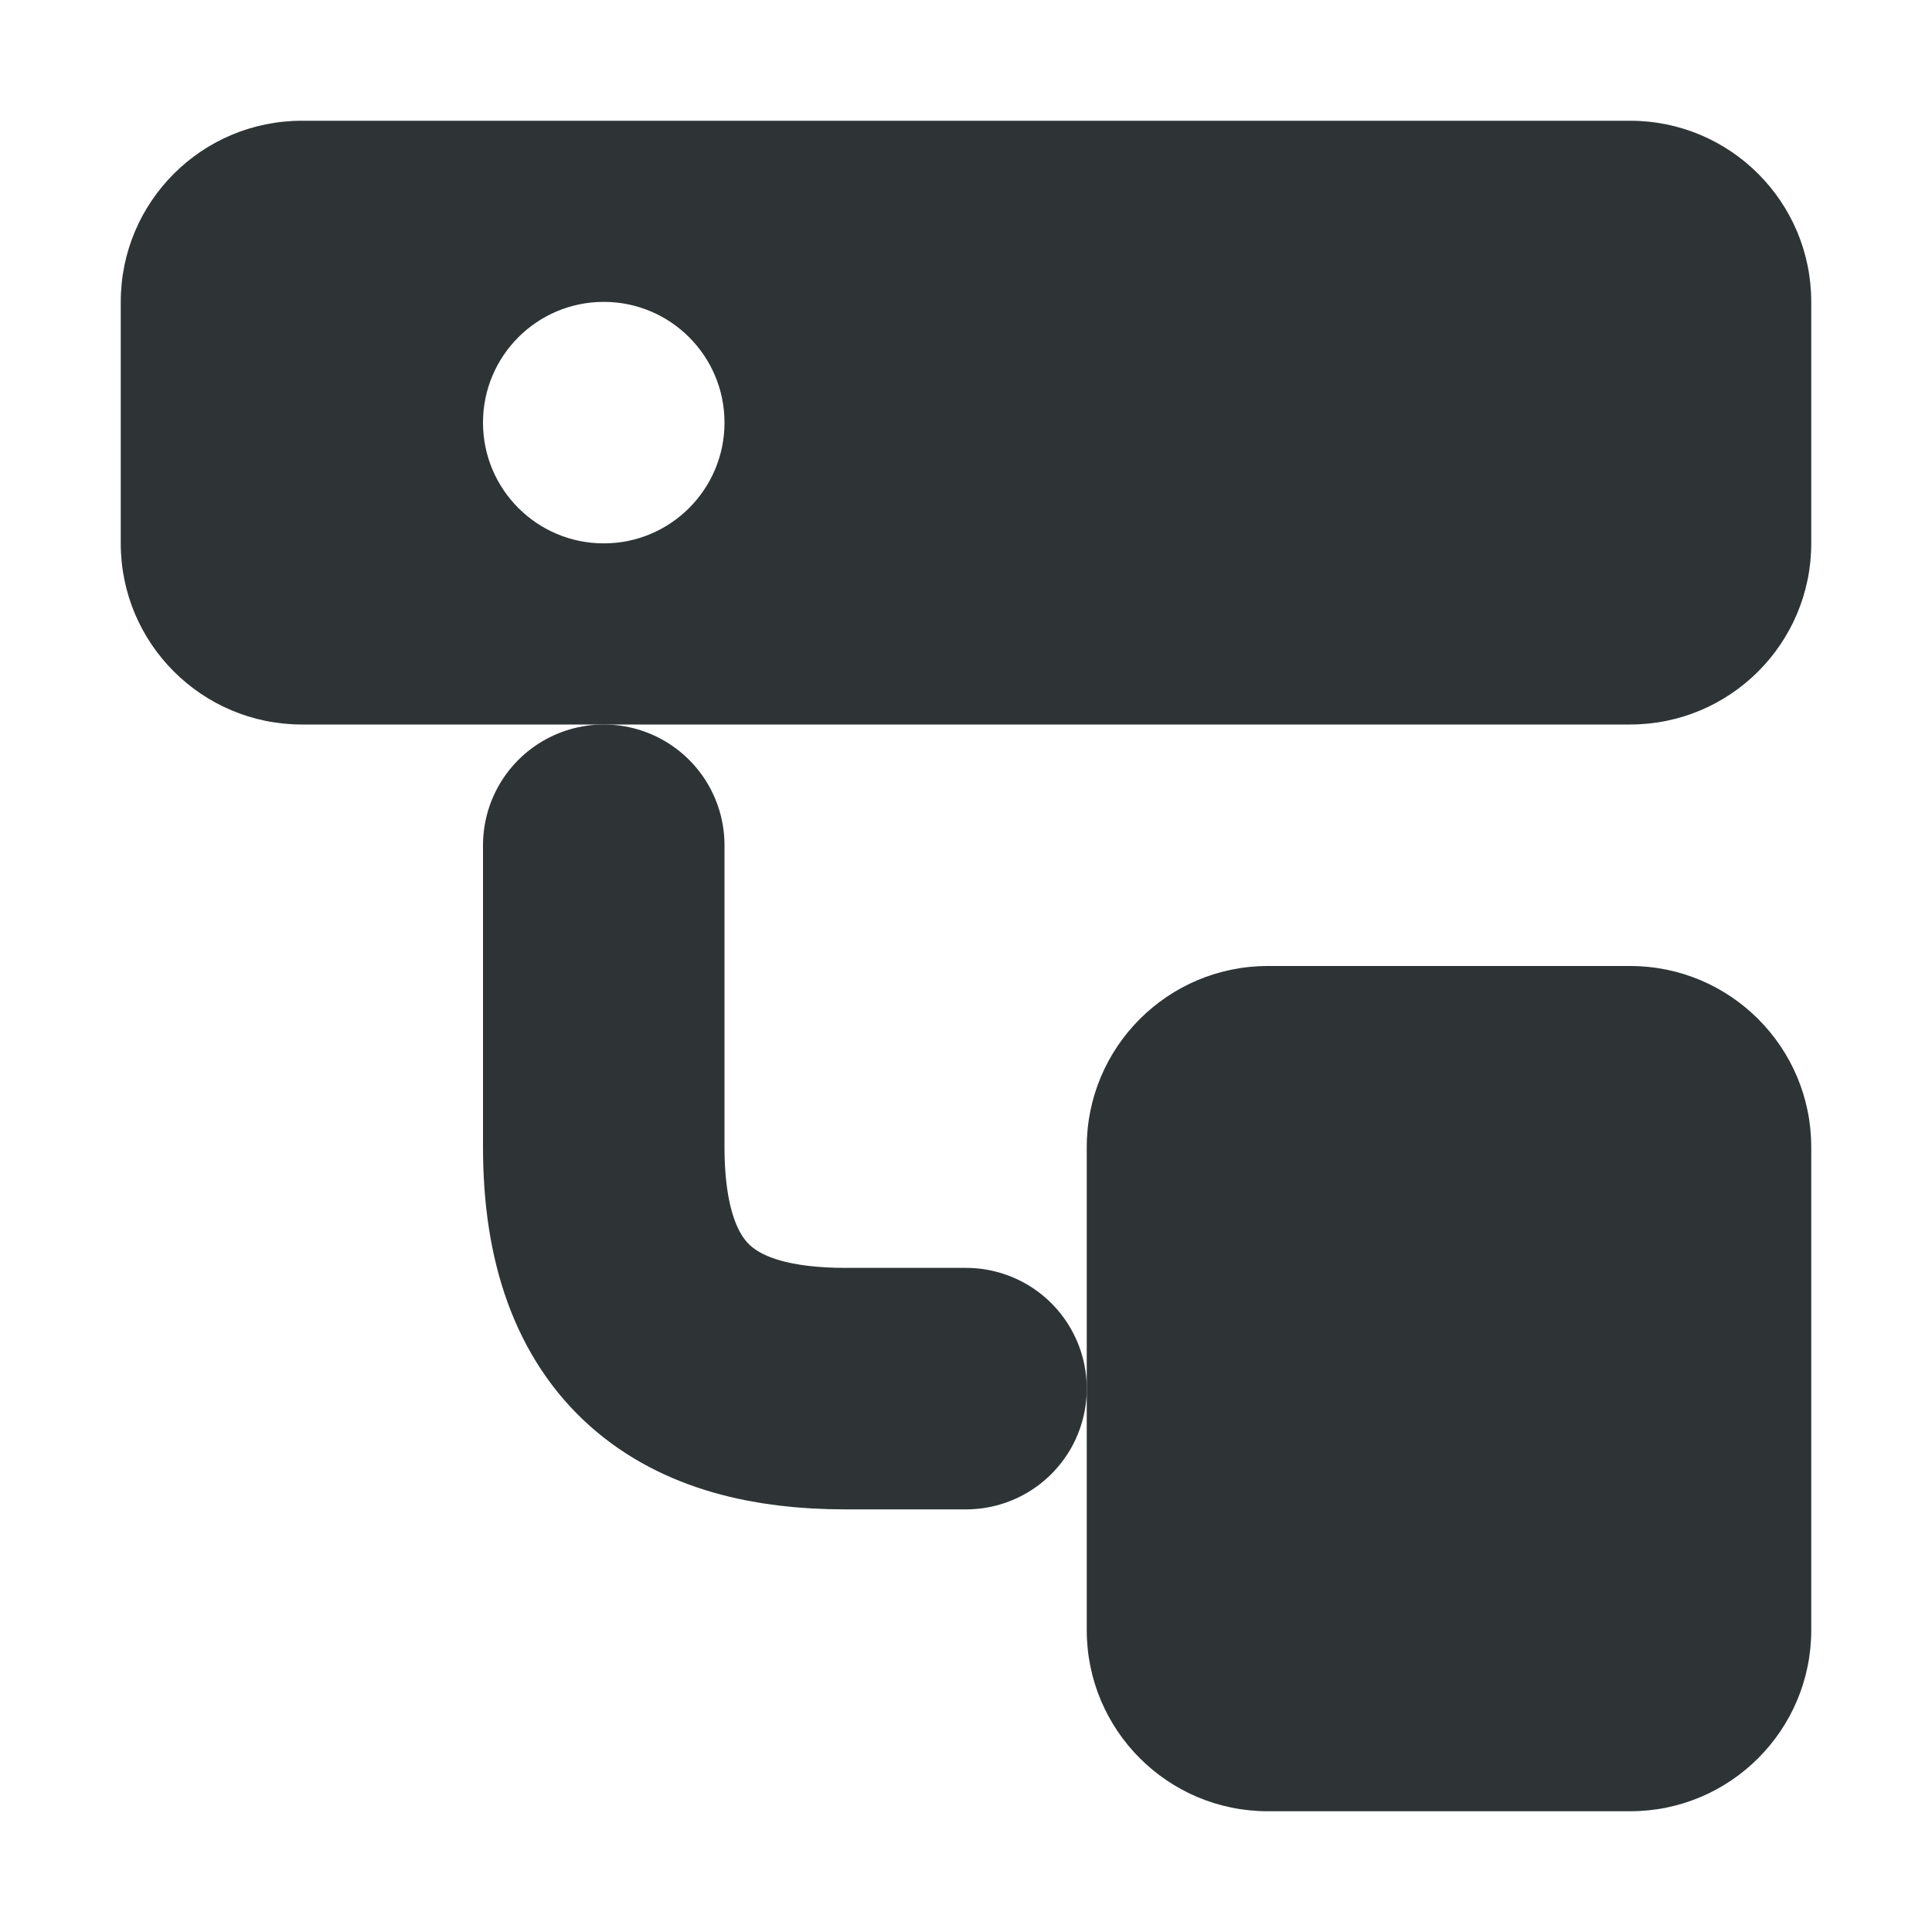
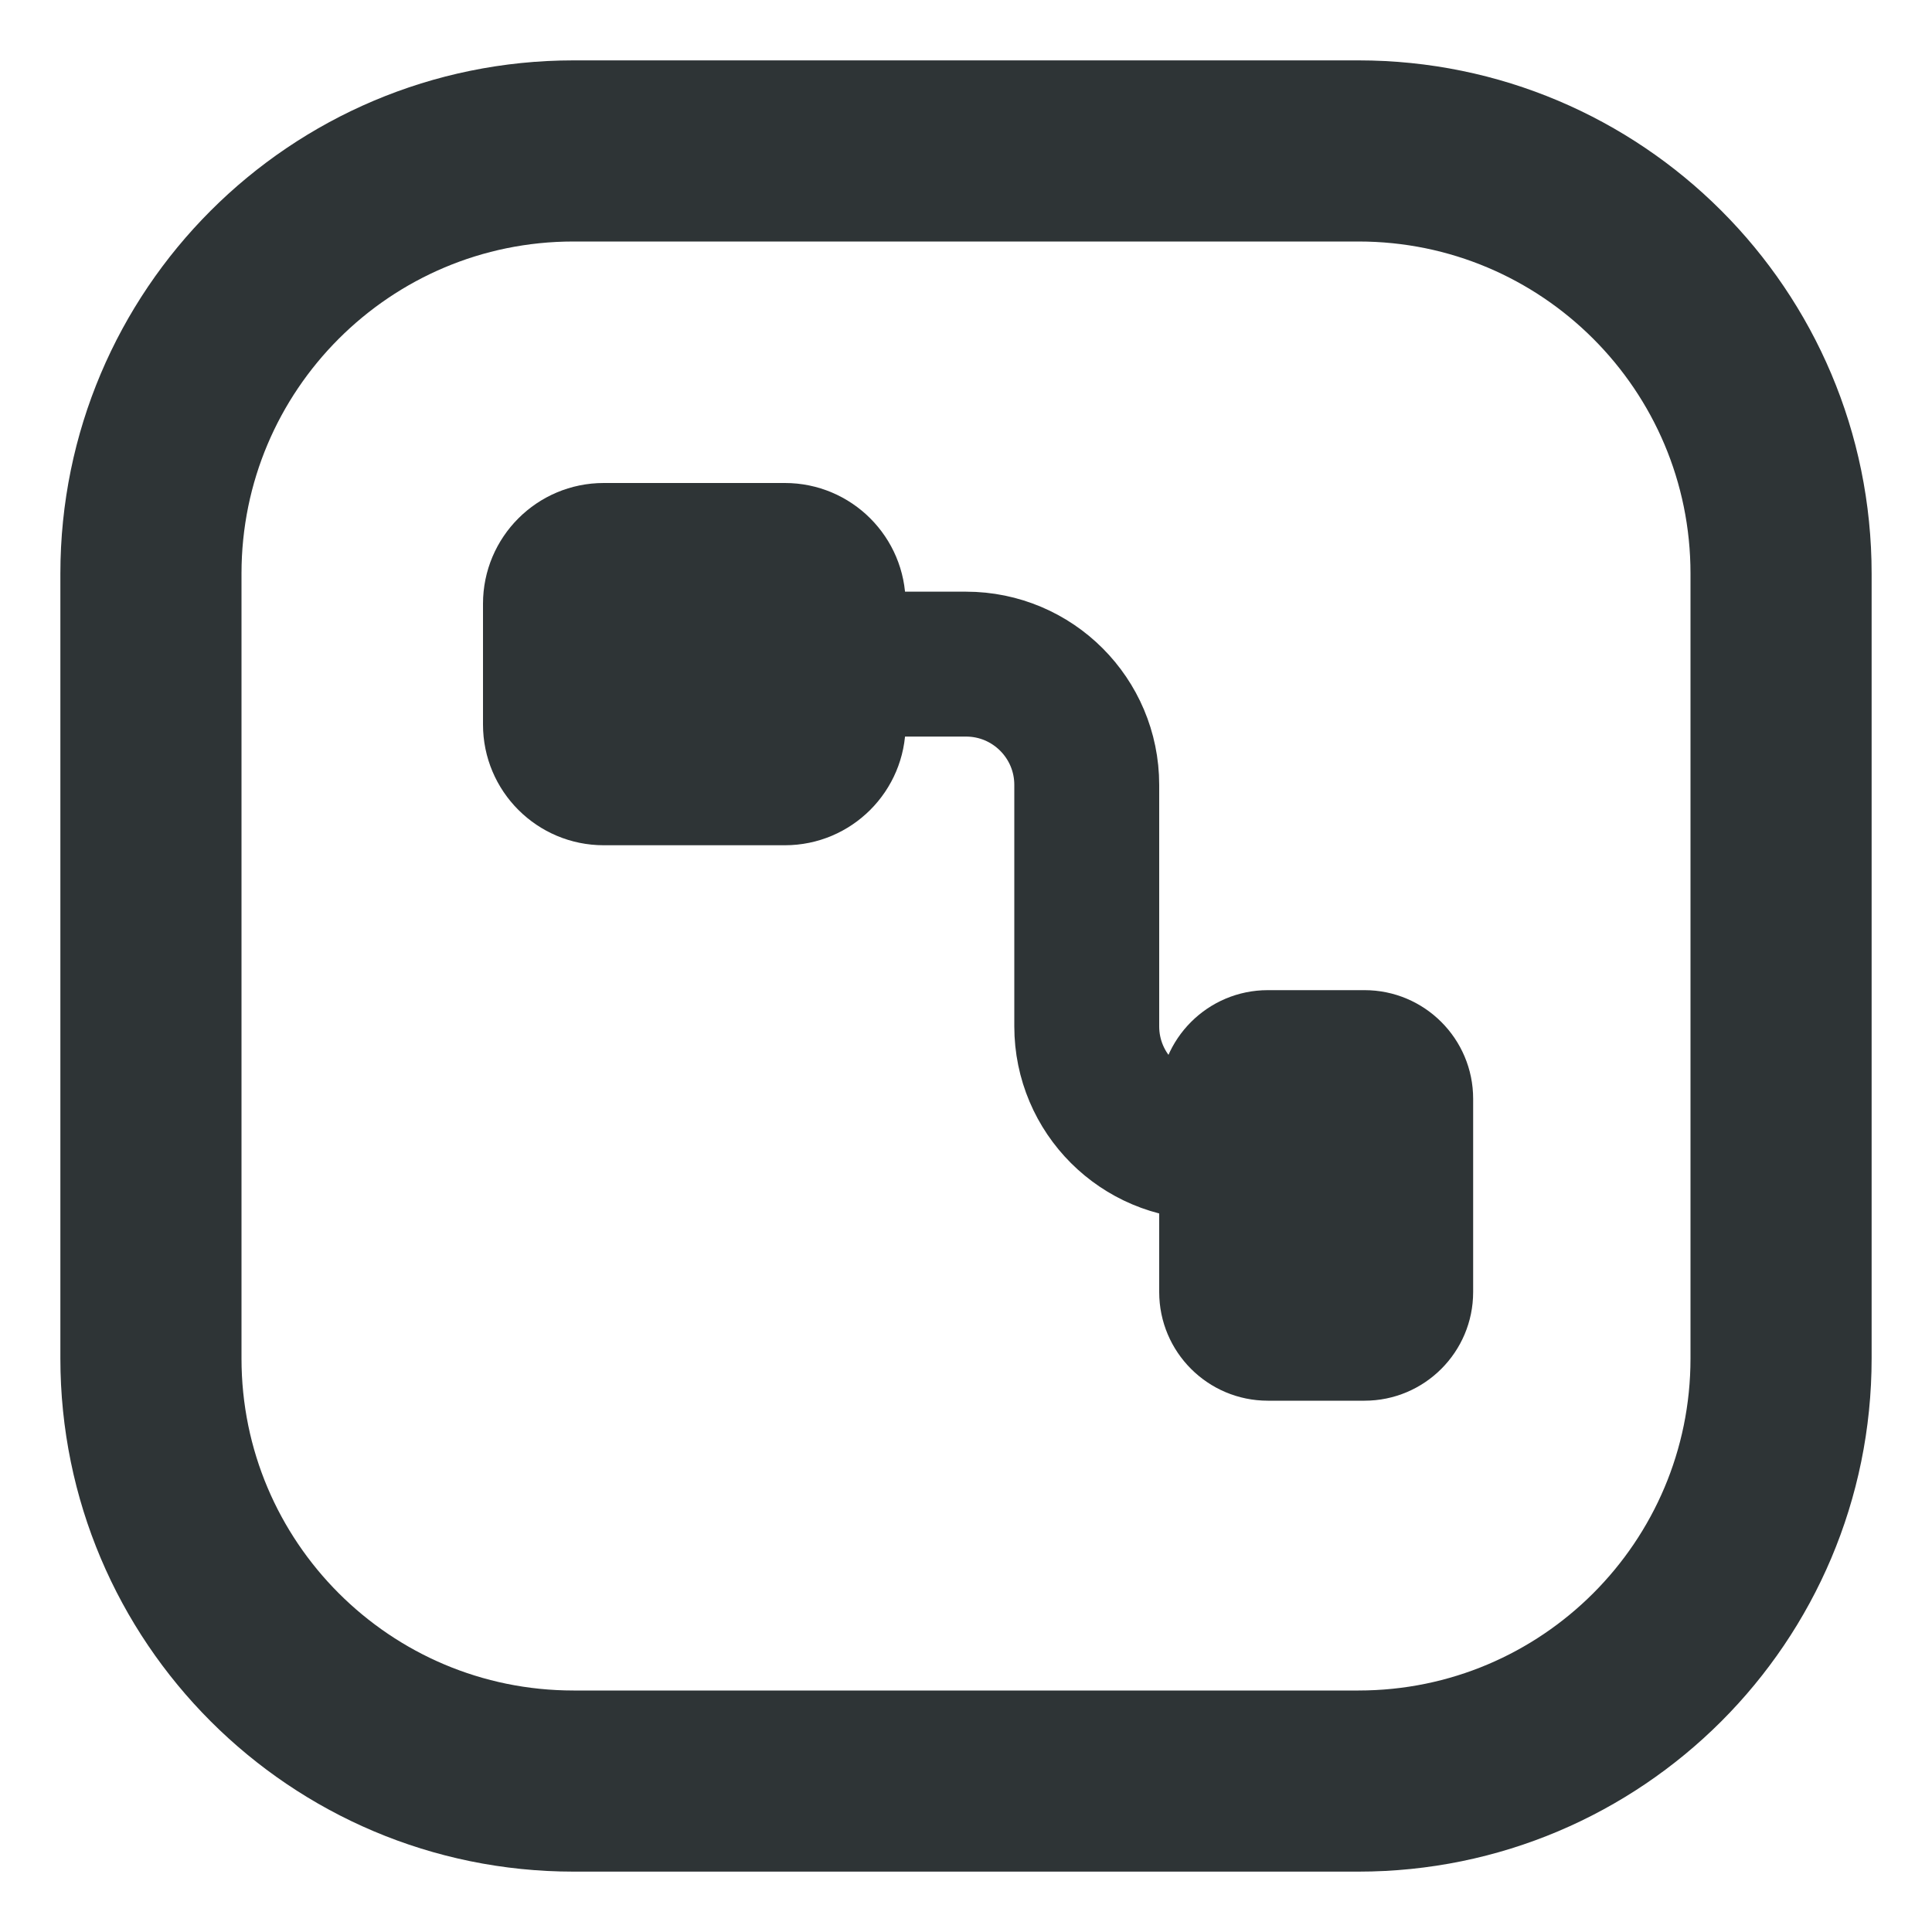
<svg xmlns="http://www.w3.org/2000/svg" viewBox="0 0 16 16" width="16" height="16">
-   <path fill="#2e3436" fill-rule="evenodd" d="M2.5 1h11A1.5 1.5 0 0 1 15 2.5v2A1.5 1.5 0 0 1 13.5 6h-11A1.5 1.5 0 0 1 1 4.5v-2A1.5 1.5 0 0 1 2.5 1zM5 2.5a1 1 0 1 0 0 2a1 1 0 1 0 0-2z" />
-   <path fill="none" stroke="#2e3436" stroke-width="2" stroke-linecap="round" d="M5 7v2.5c0 1.5 .8 2 2 2h1" />
-   <rect fill="#2e3436" x="9" y="8" width="6" height="7" rx="1.5" />
+   <rect x="1.25" y="1.25" width="13.5" height="13.5" rx="3.5" fill="none" stroke="#2e3436" stroke-width="1.5" />
+   <rect x="4" y="4" width="3.5" height="3" rx="1" fill="#2e3436" />
+   <path d="M7.5 5.5h.5a1 1 0 0 1 1 1v2a1 1 0 0 0 1 1" fill="none" stroke="#2e3436" stroke-width="1.2" stroke-linecap="round" />
+   <rect x="9.6" y="8.2" width="2.6" height="3.4" rx=".9" fill="#2e3436" />
</svg>
